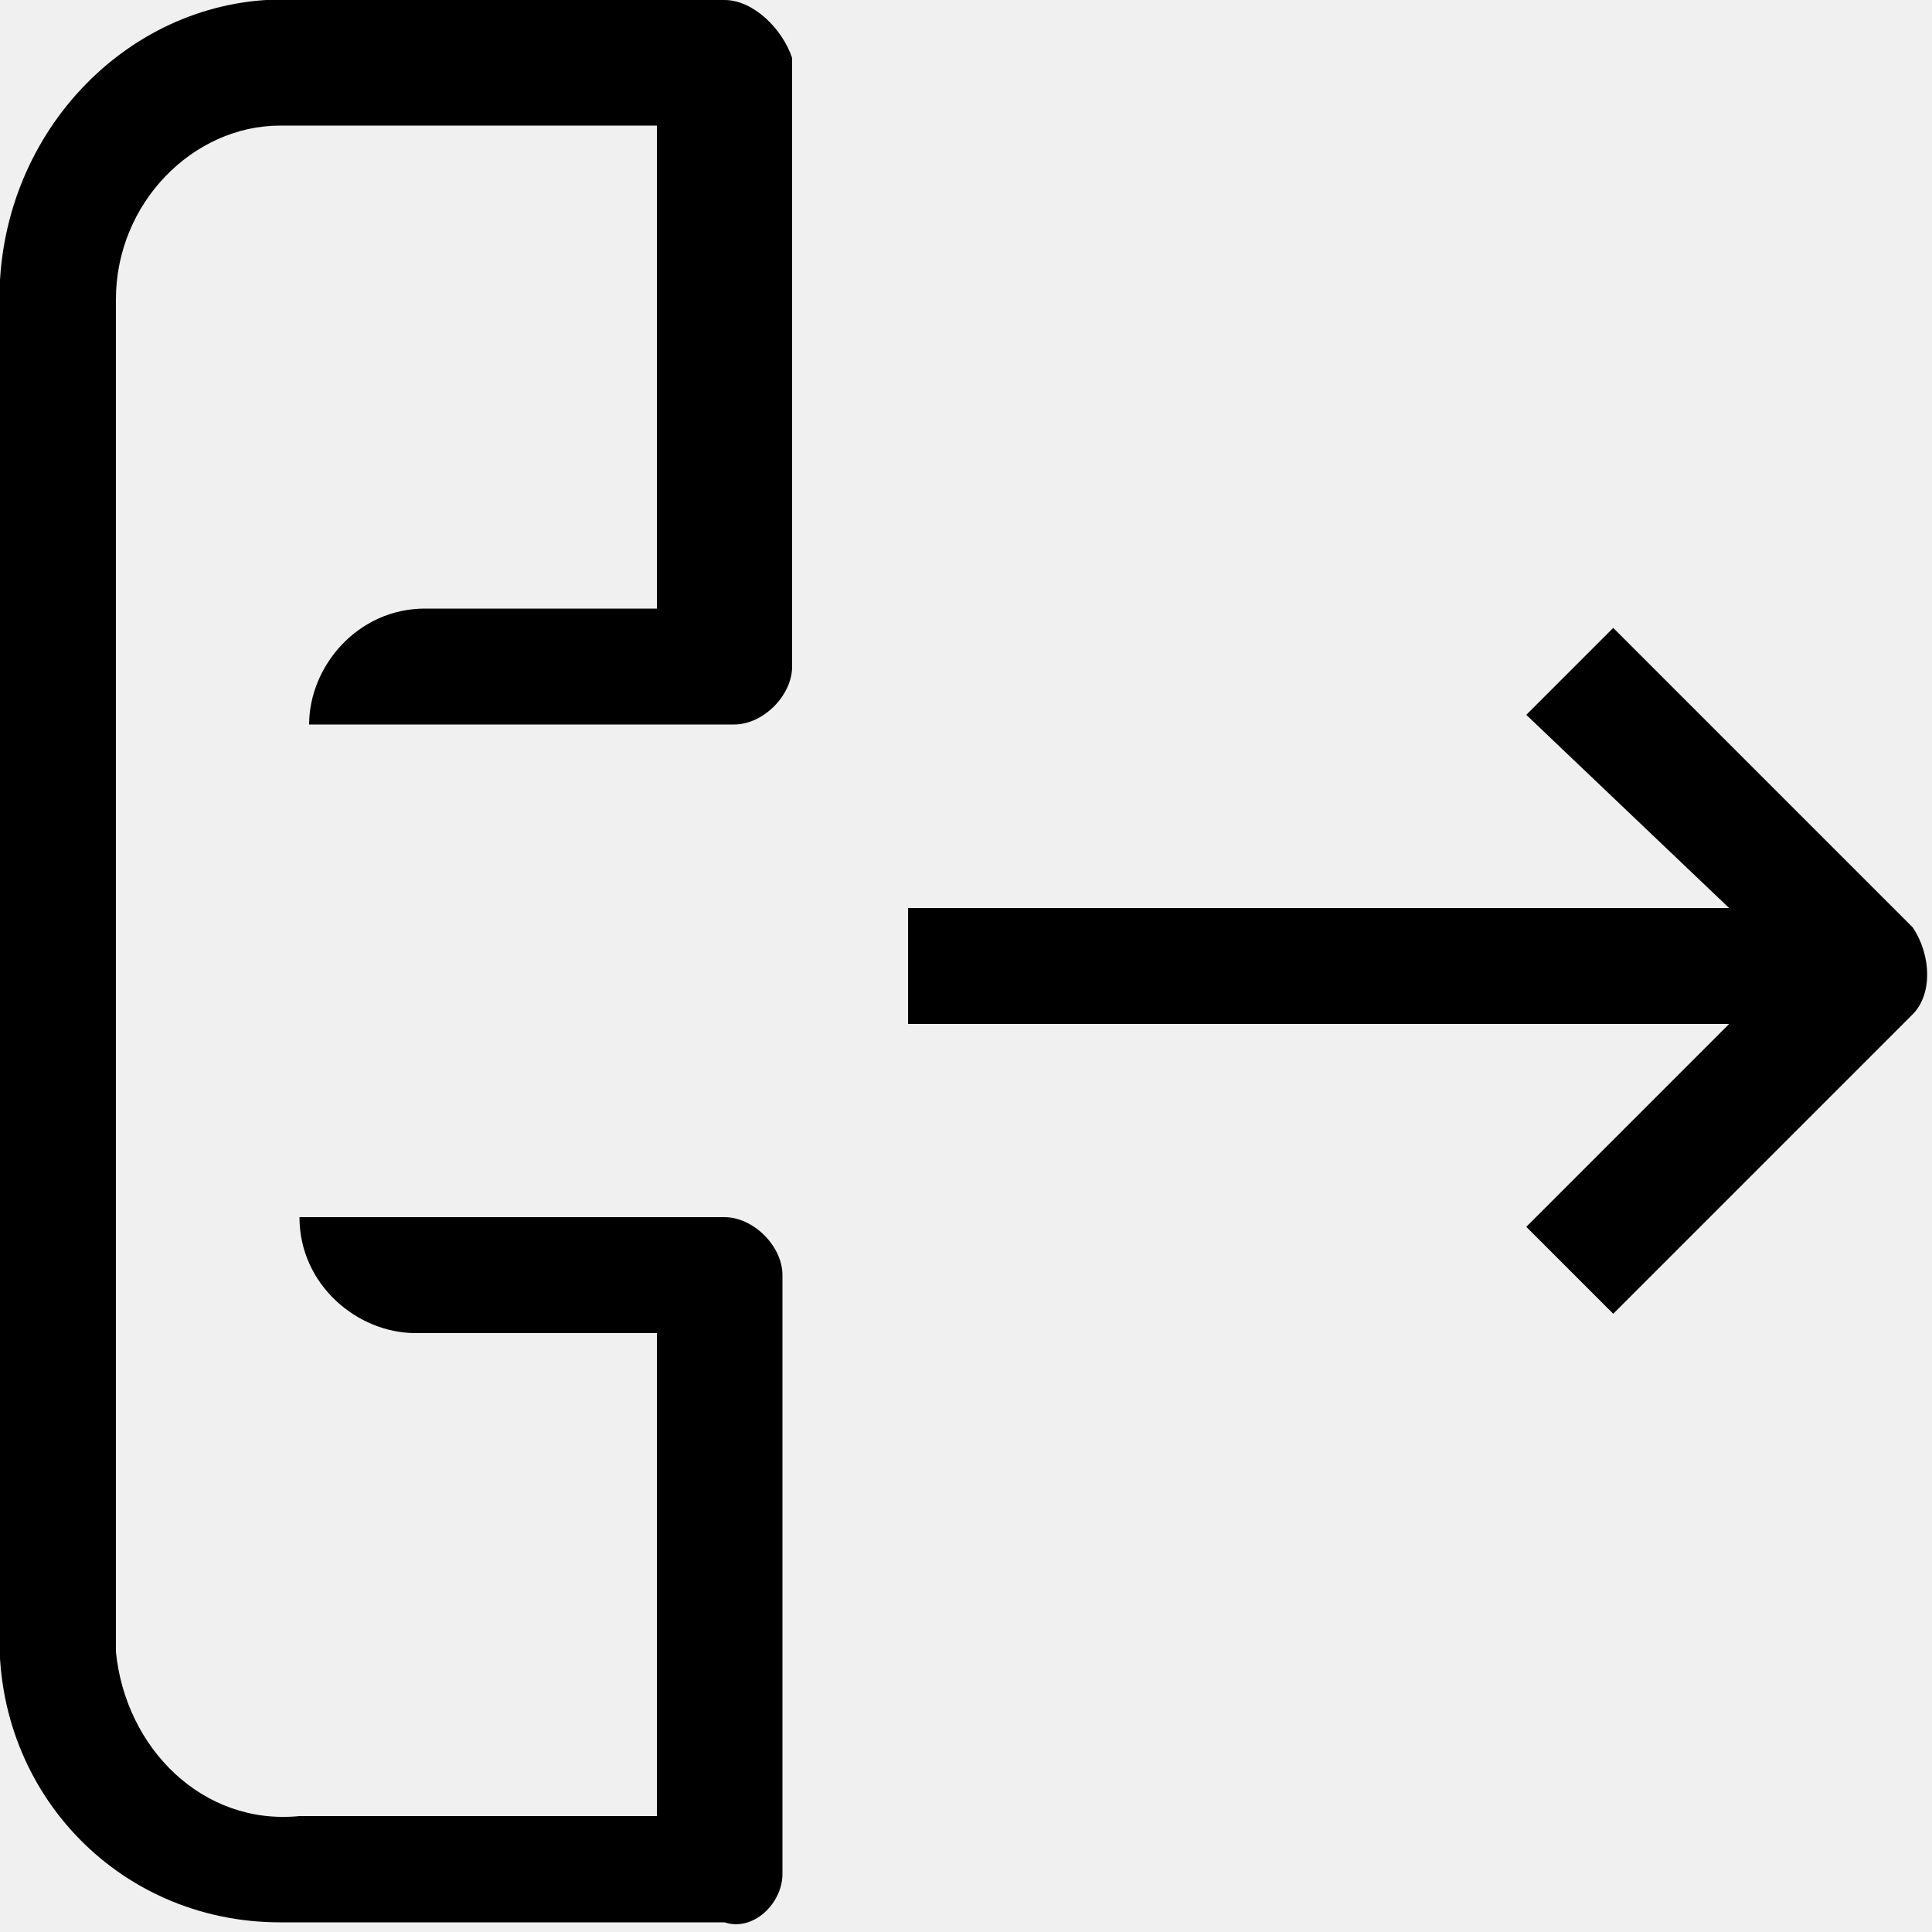
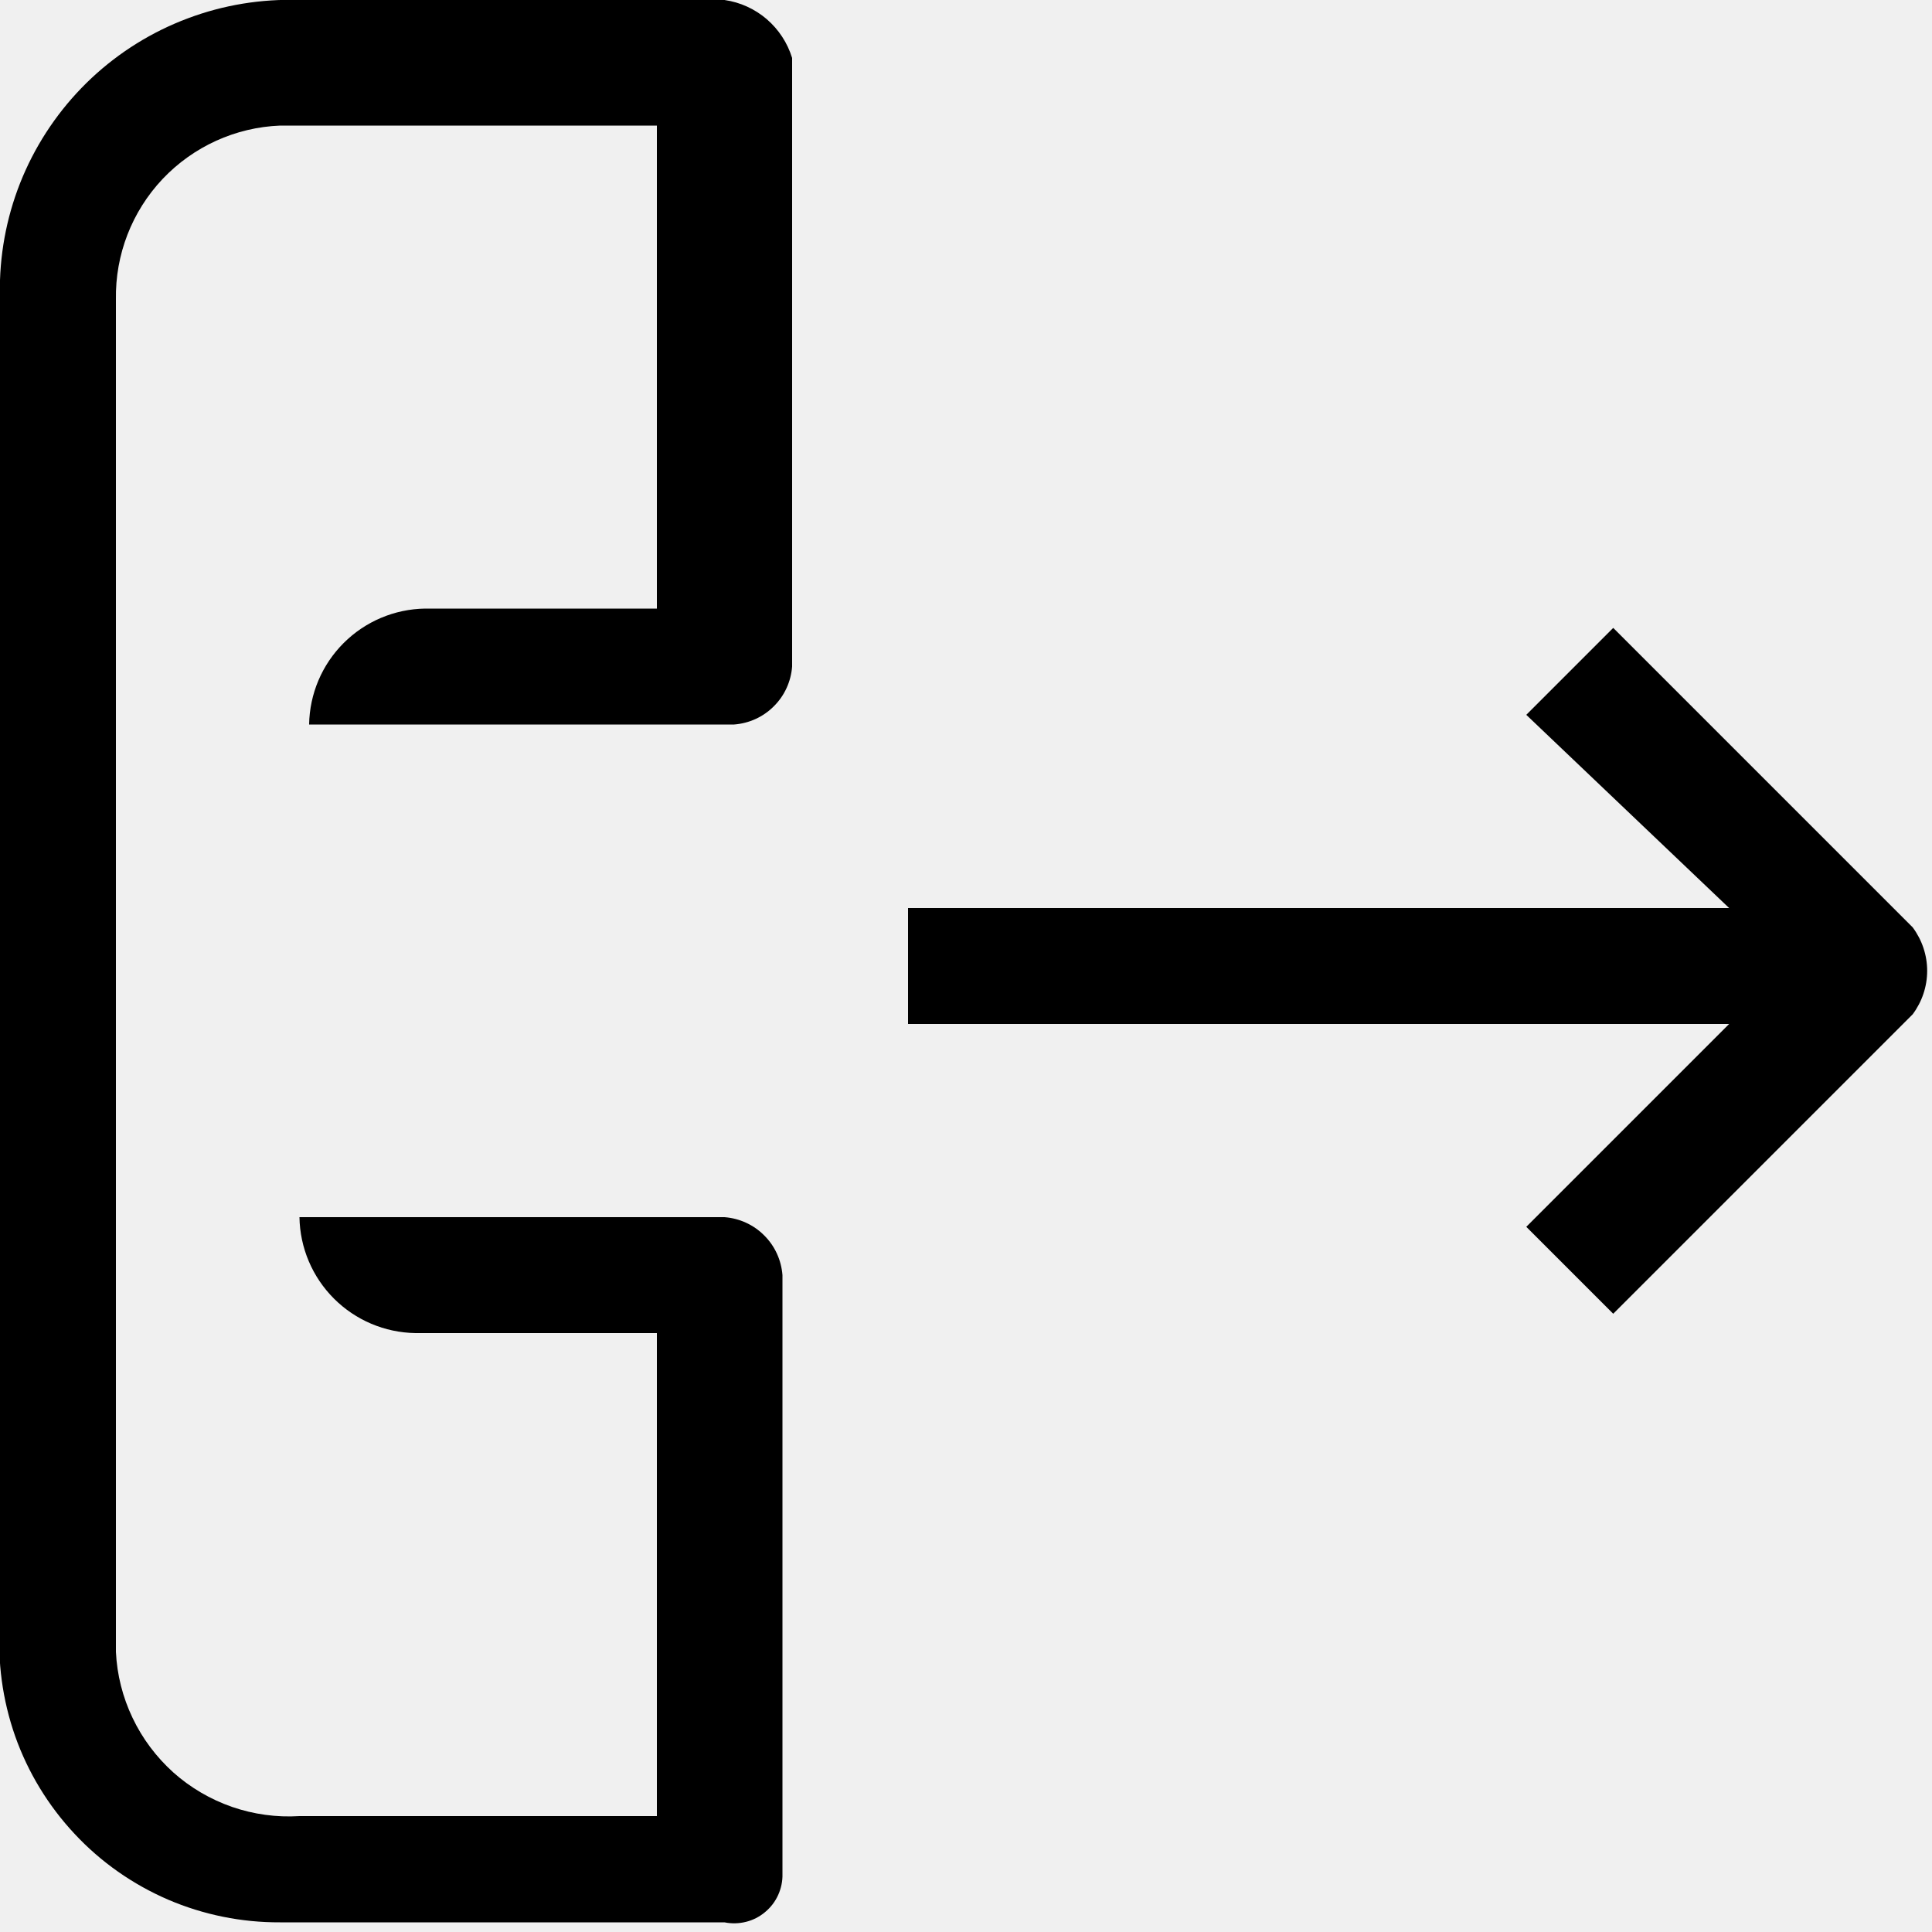
- <svg xmlns="http://www.w3.org/2000/svg" version="1.1" id="Layer_1" x="0px" y="0px" viewBox="0 0 20 20" style="enable-background:new 0 0 20 20;" xml:space="preserve">
-   <path d="M17.9,9.4H9.4v1.2h8.5l-2.1,2.1l0.9,0.9l3.1-3.1c0.2-0.2,0.2-0.6,0-0.9l-3.1-3.1l-0.9,0.9L17.9,9.4z" />
-   <path d="M8.1,19.4v-6.2c0-0.3-0.3-0.6-0.6-0.6H4.4l0,0H3.1l0,0c0,0.7,0.6,1.2,1.2,1.2h2.5v5H3.1c-1,0.1-1.8-0.7-1.9-1.7   c0-0.1,0-0.1,0-0.2V3.1c0-1,0.8-1.8,1.7-1.8c0.1,0,0.1,0,0.2,0h3.7v5H4.4c-0.7,0-1.2,0.6-1.2,1.2h4.4c0.3,0,0.6-0.3,0.6-0.6V0.6   C8.1,0.3,7.8,0,7.5,0H3.1C1.5-0.1,0.1,1.2,0,2.9C0,3,0,3.1,0,3.1v13.7c-0.1,1.7,1.2,3.1,2.9,3.1c0.1,0,0.2,0,0.2,0h4.4   C7.8,20,8.1,19.7,8.1,19.4z" />
+ <svg xmlns="http://www.w3.org/2000/svg" width="20" height="20" viewBox="0 0 20 20" fill="none">
+   <g clip-path="url(#clip0)">
+     <path d="M17.9 9.4H9.4V10.6H17.9L15.8 12.7L16.7 13.6L19.8 10.5C19.897 10.37 19.95 10.212 19.95 10.05C19.95 9.888 19.897 9.73 19.8 9.6L16.7 6.5L15.8 7.4L17.9 9.4Z" fill="black" />
+     <path d="M8.1 19.4V13.2C8.088 13.045 8.022 12.899 7.911 12.789C7.801 12.678 7.655 12.612 7.5 12.6H3.1C3.105 12.917 3.233 13.219 3.457 13.443C3.681 13.667 3.983 13.795 4.3 13.8H6.8V18.8H3.1C2.863 18.815 2.626 18.782 2.402 18.705C2.178 18.627 1.971 18.506 1.794 18.348C1.618 18.189 1.474 17.998 1.372 17.783C1.27 17.569 1.211 17.337 1.2 17.1V3.1C1.192 2.637 1.365 2.19 1.683 1.853C2.001 1.517 2.438 1.318 2.9 1.3H6.8V6.3H4.4C4.083 6.305 3.781 6.433 3.557 6.657C3.333 6.881 3.205 7.183 3.2 7.5H7.6C7.755 7.488 7.901 7.422 8.011 7.311C8.122 7.201 8.188 7.055 8.2 6.9V0.6C8.152 0.444 8.061 0.305 7.937 0.198C7.813 0.092 7.662 0.023 7.5 1.23734e-05H3.1C2.706 -0.013 2.313 0.051 1.944 0.19C1.575 0.328 1.237 0.538 0.949 0.807C0.661 1.077 0.429 1.4 0.266 1.759C0.103 2.118 0.013 2.506 1.46306e-05 2.9V16.8C-0.029 17.198 0.025 17.597 0.157 17.973C0.29 18.349 0.5 18.693 0.772 18.984C1.044 19.276 1.374 19.507 1.74 19.665C2.106 19.822 2.501 19.902 2.9 19.9H7.5C7.574 19.915 7.649 19.913 7.722 19.895C7.795 19.877 7.863 19.842 7.92 19.794C7.978 19.746 8.024 19.686 8.055 19.618C8.086 19.549 8.102 19.475 8.1 19.4Z" fill="black" />
+   </g>
+   <defs>
+     <clipPath id="clip0">
+       <rect width="20" height="20" fill="white" />
+     </clipPath>
+   </defs>
</svg>
